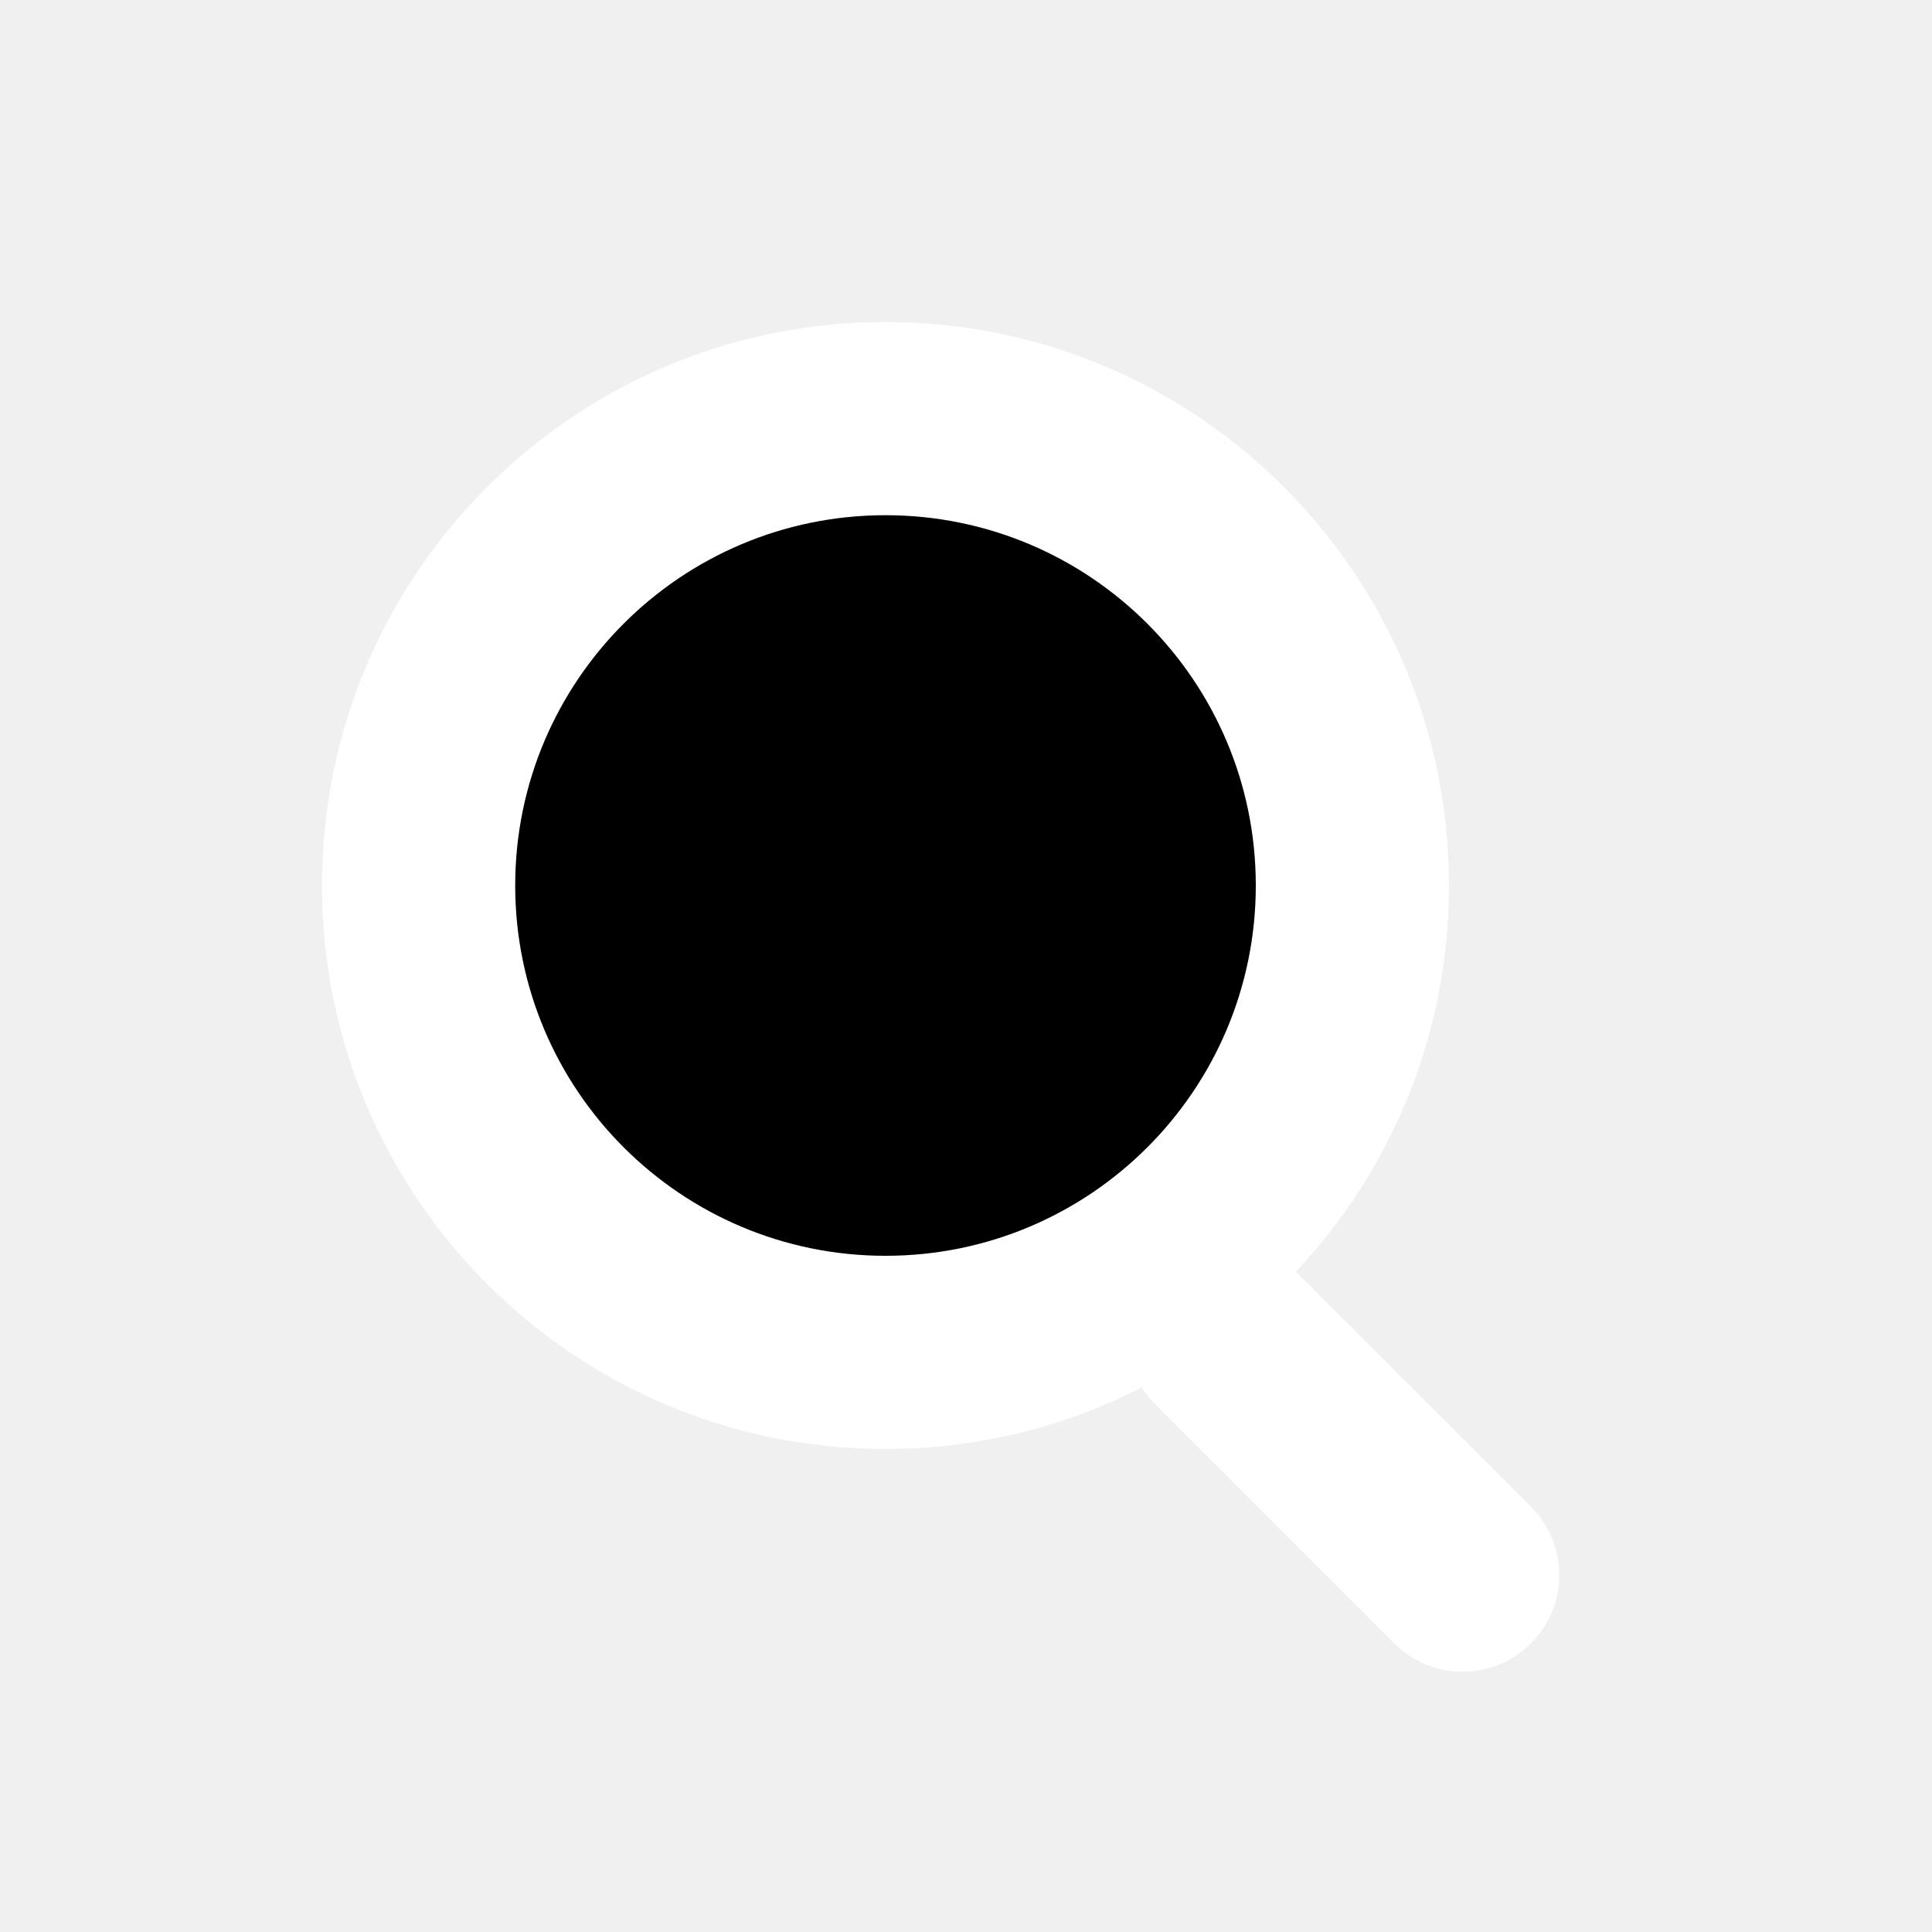
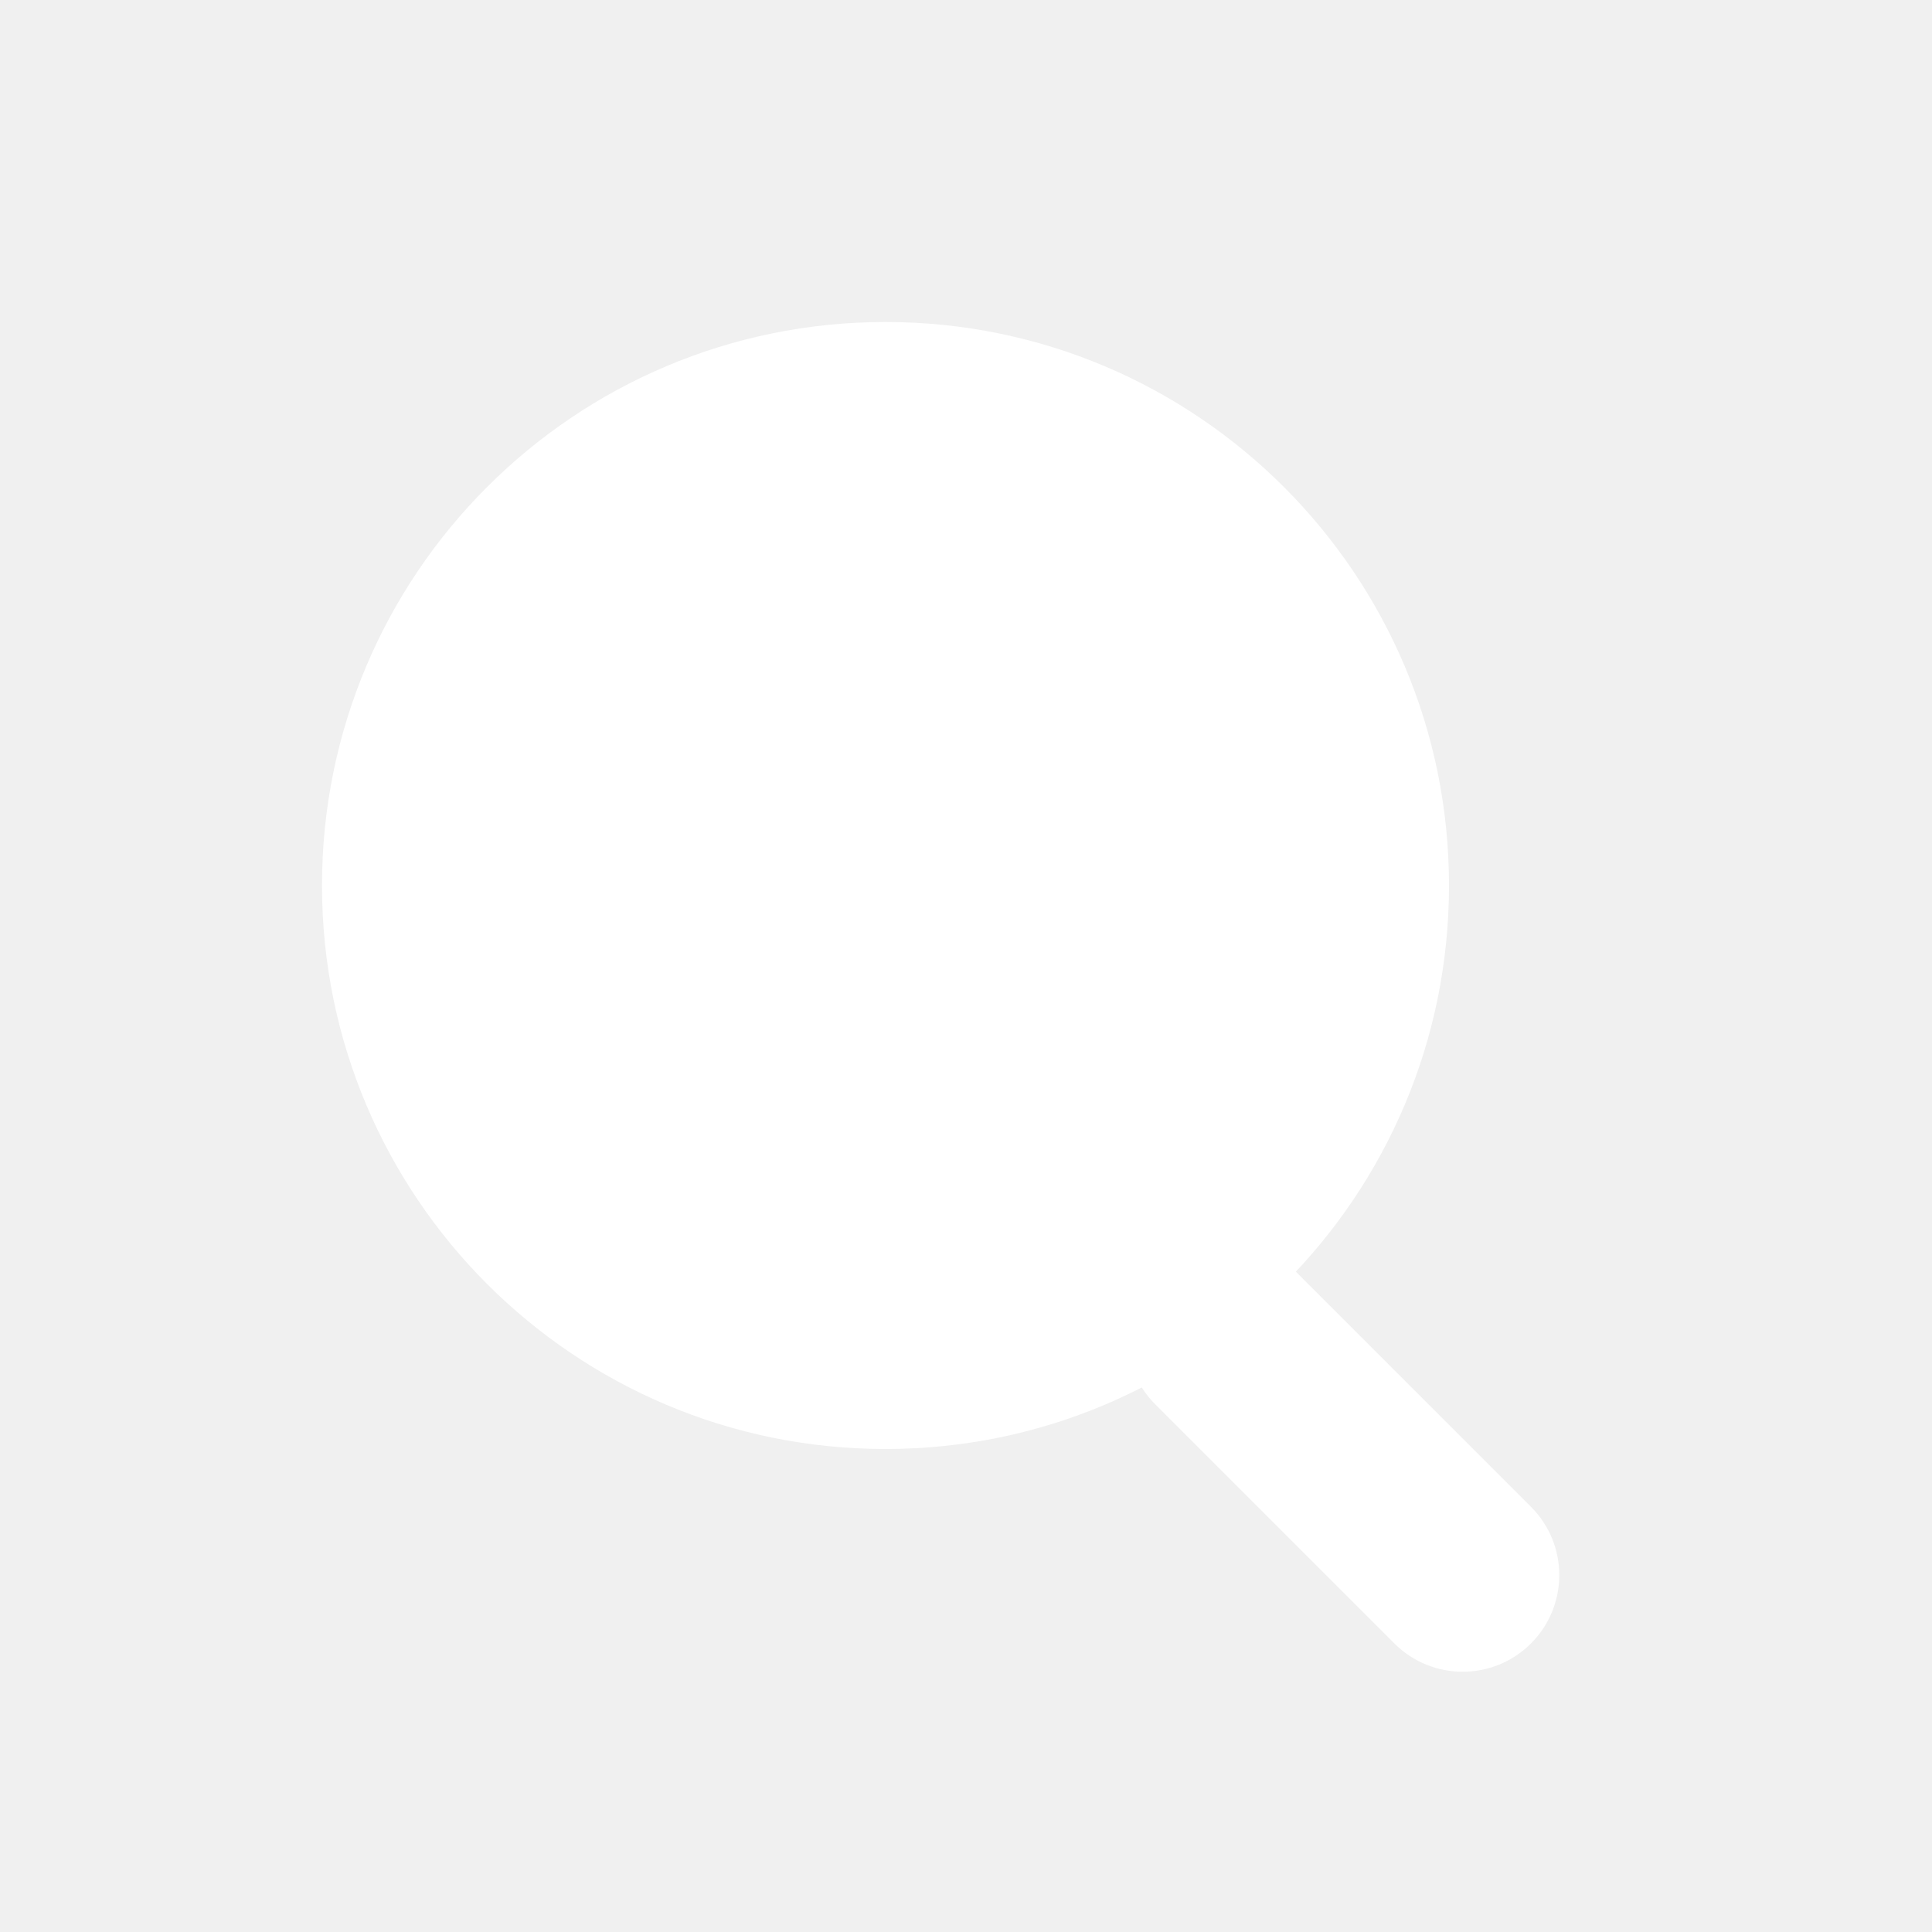
- <svg xmlns="http://www.w3.org/2000/svg" viewBox="0 0 24 24">
-   <circle cx="11" cy="11" r="7" fill="#FFFFFF" />
-   <rect x="15.2" y="14.9" width="6.6" height="2.4" rx="1.2" transform="rotate(45 15.2 14.9)" fill="#FFFFFF" />
-   <circle cx="11" cy="11" r="4.6" fill="#000000" />
+ <svg xmlns="http://www.w3.org/2000/svg" viewBox="0 0 24 24" fill="#FFFFFF">
+   <circle cx="11" cy="11" r="7" />
+   <rect x="15.2" y="14.9" width="6.6" height="2.4" rx="1.2" transform="rotate(45 15.2 14.9)" />
</svg>
